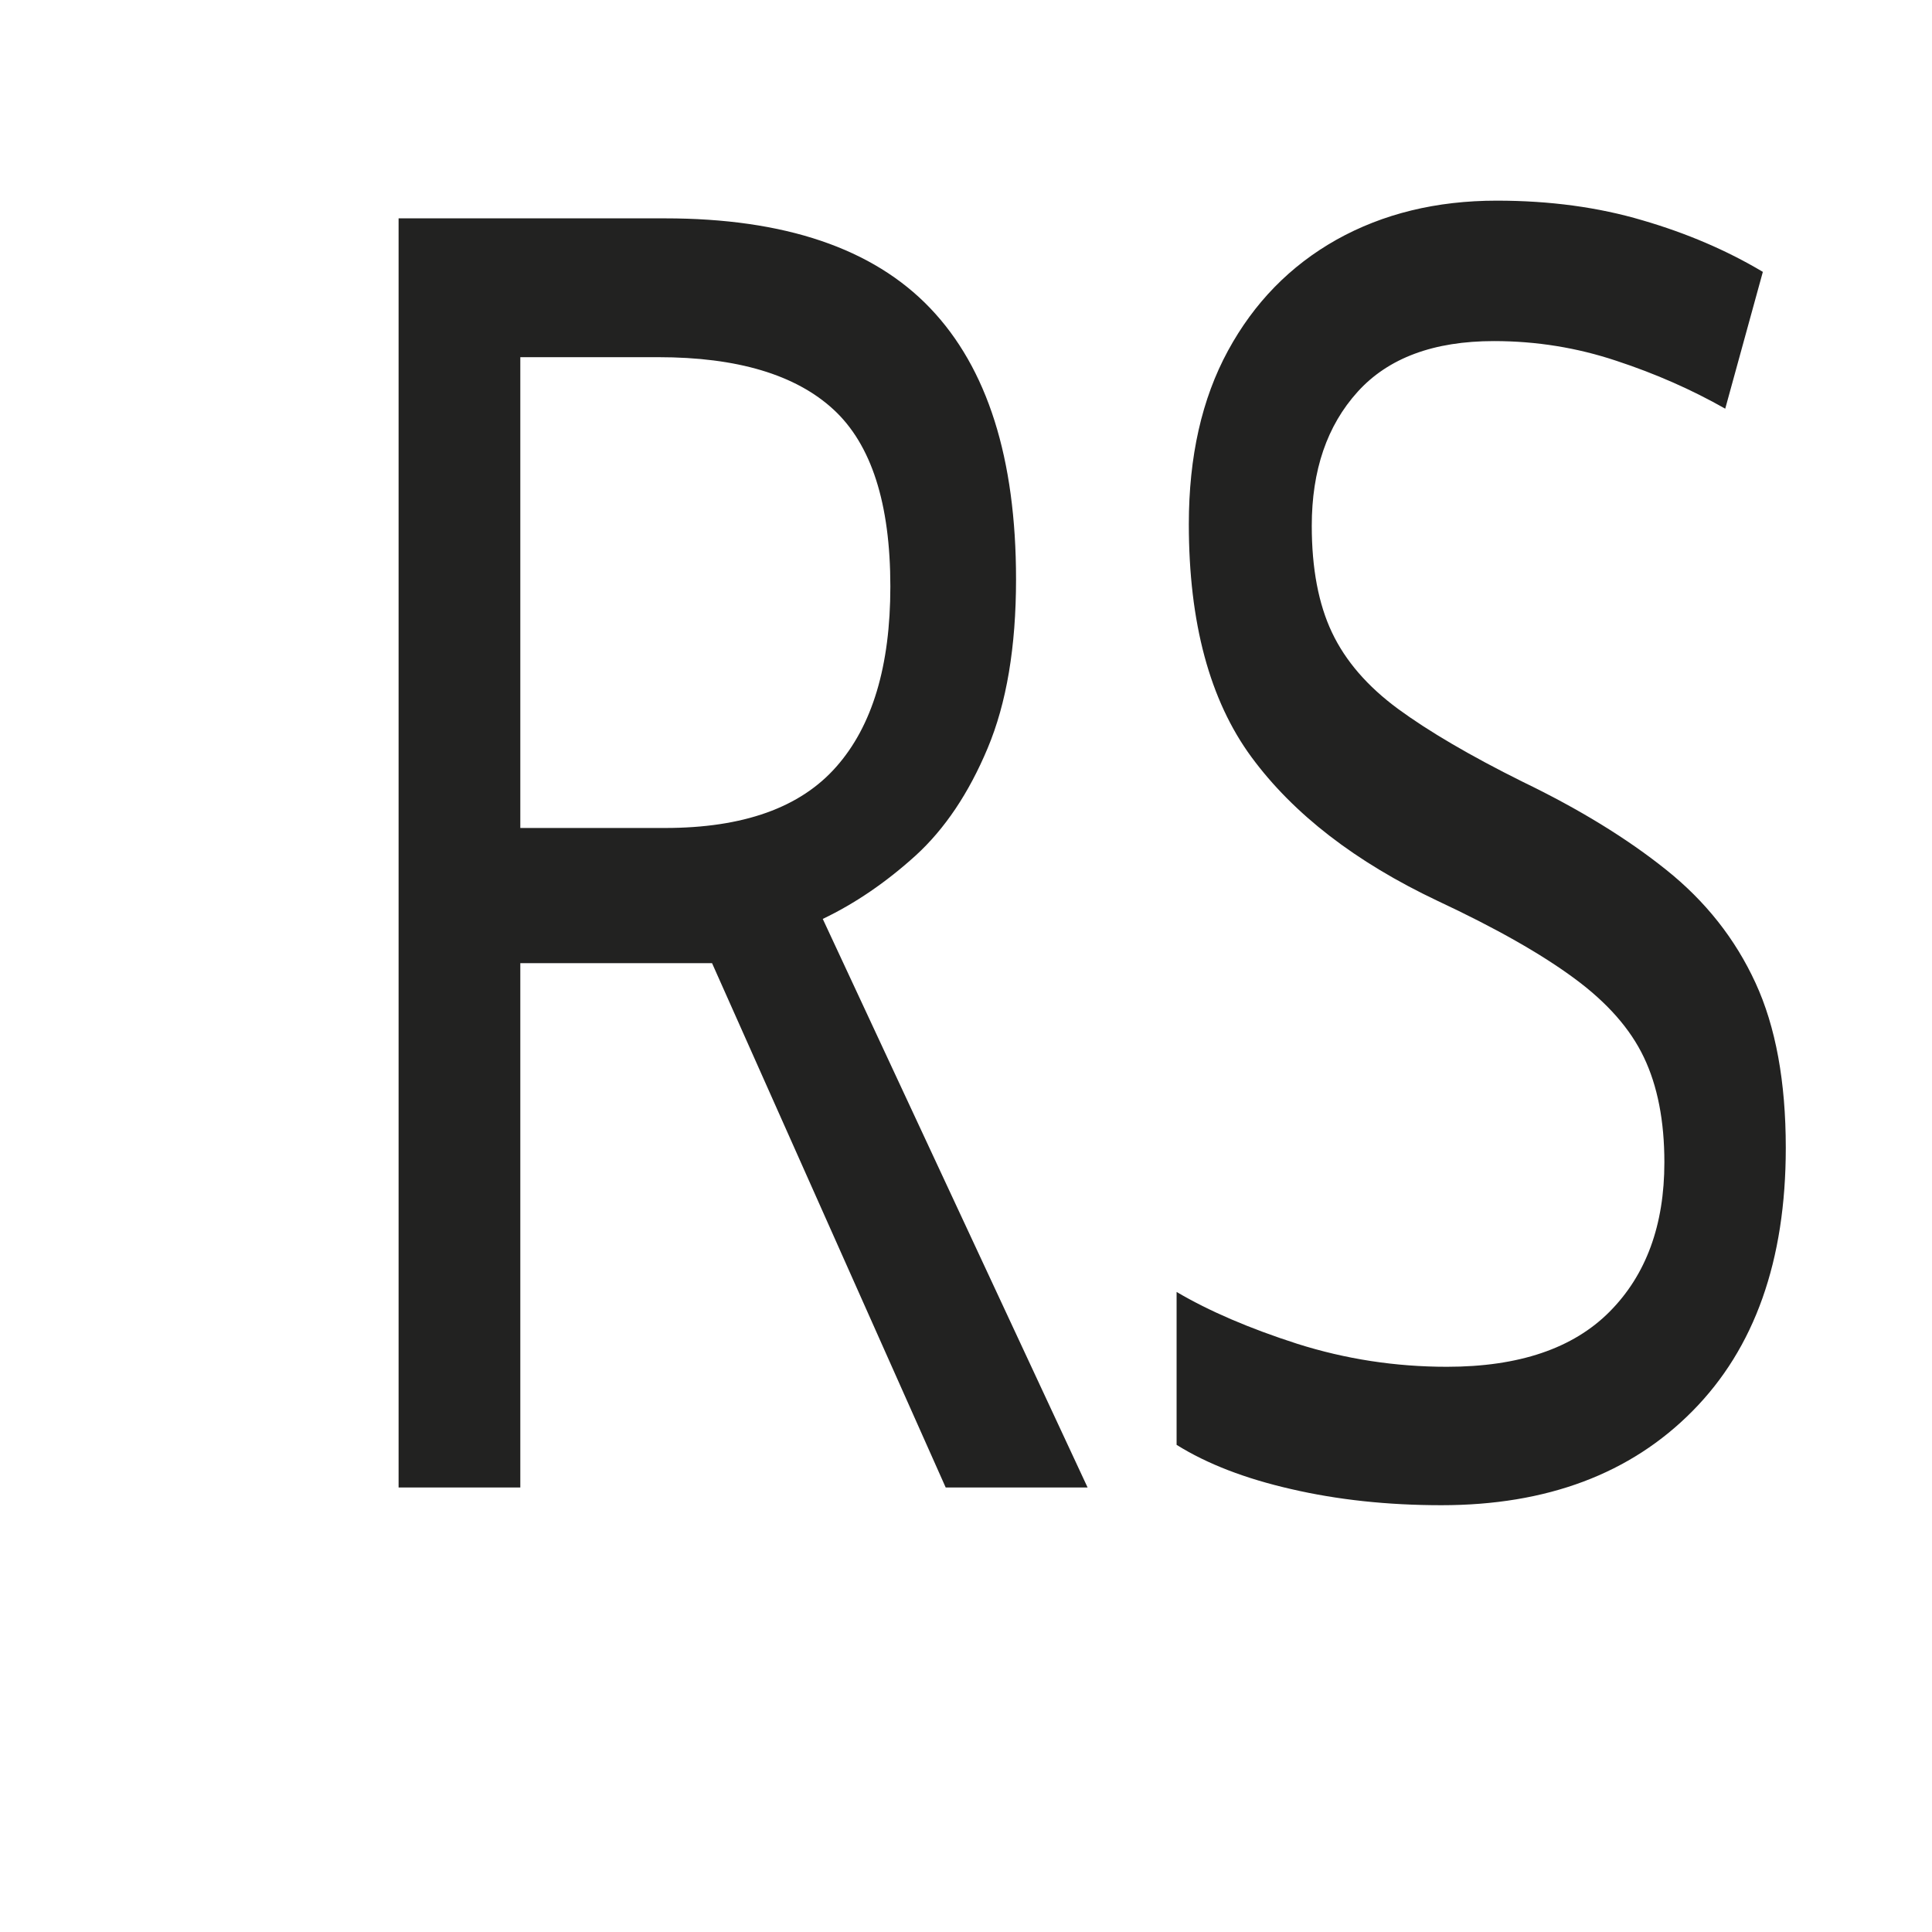
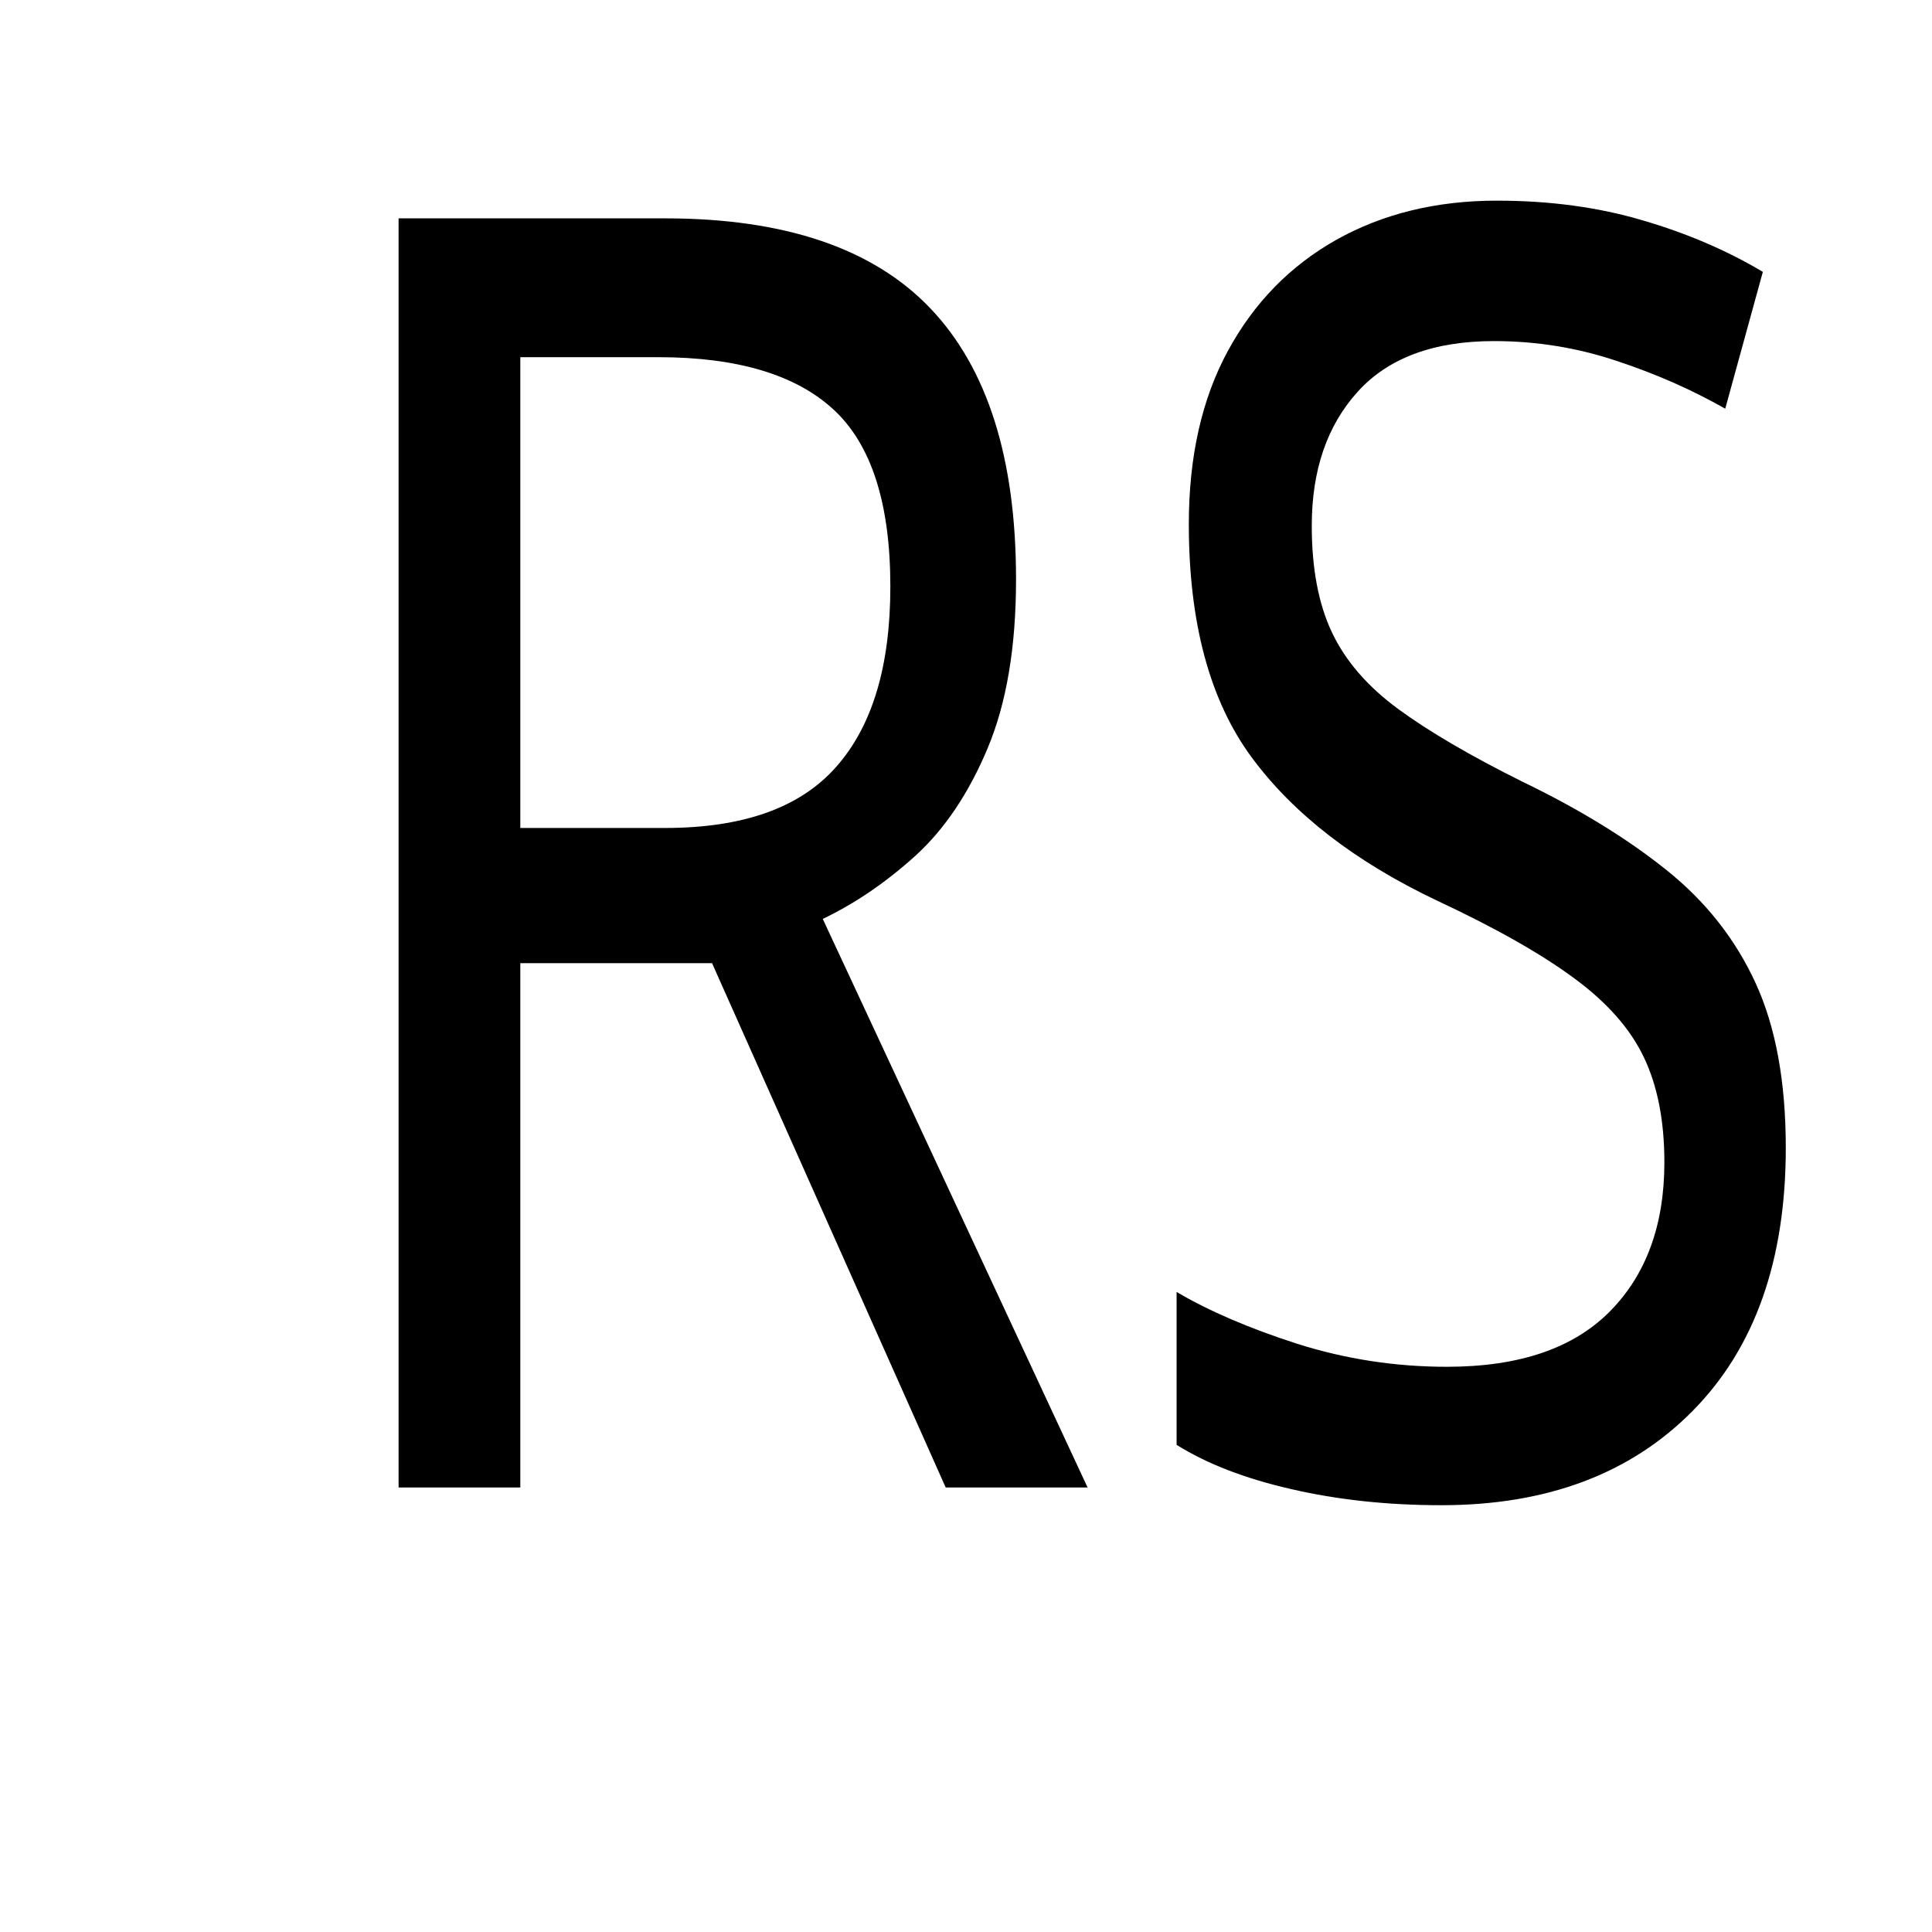
<svg xmlns="http://www.w3.org/2000/svg" id="Logo" data-name="Logo" viewBox="0 0 54.23 75.02" width="48" height="48">
  <defs>
-     <style>.cls-1{font-size:69.01px;fill:#222221;font-family:MyriadPro-Regular, Myriad Pro;}</style>
+     <style>.cls-1{font-size:69.01px;fill:inherit;font-family:MyriadPro-Regular, Myriad Pro;}</style>
  </defs>
  <text class="cls-1" transform="translate(0 57.76) scale(0.76 1)">RS</text>
</svg>
